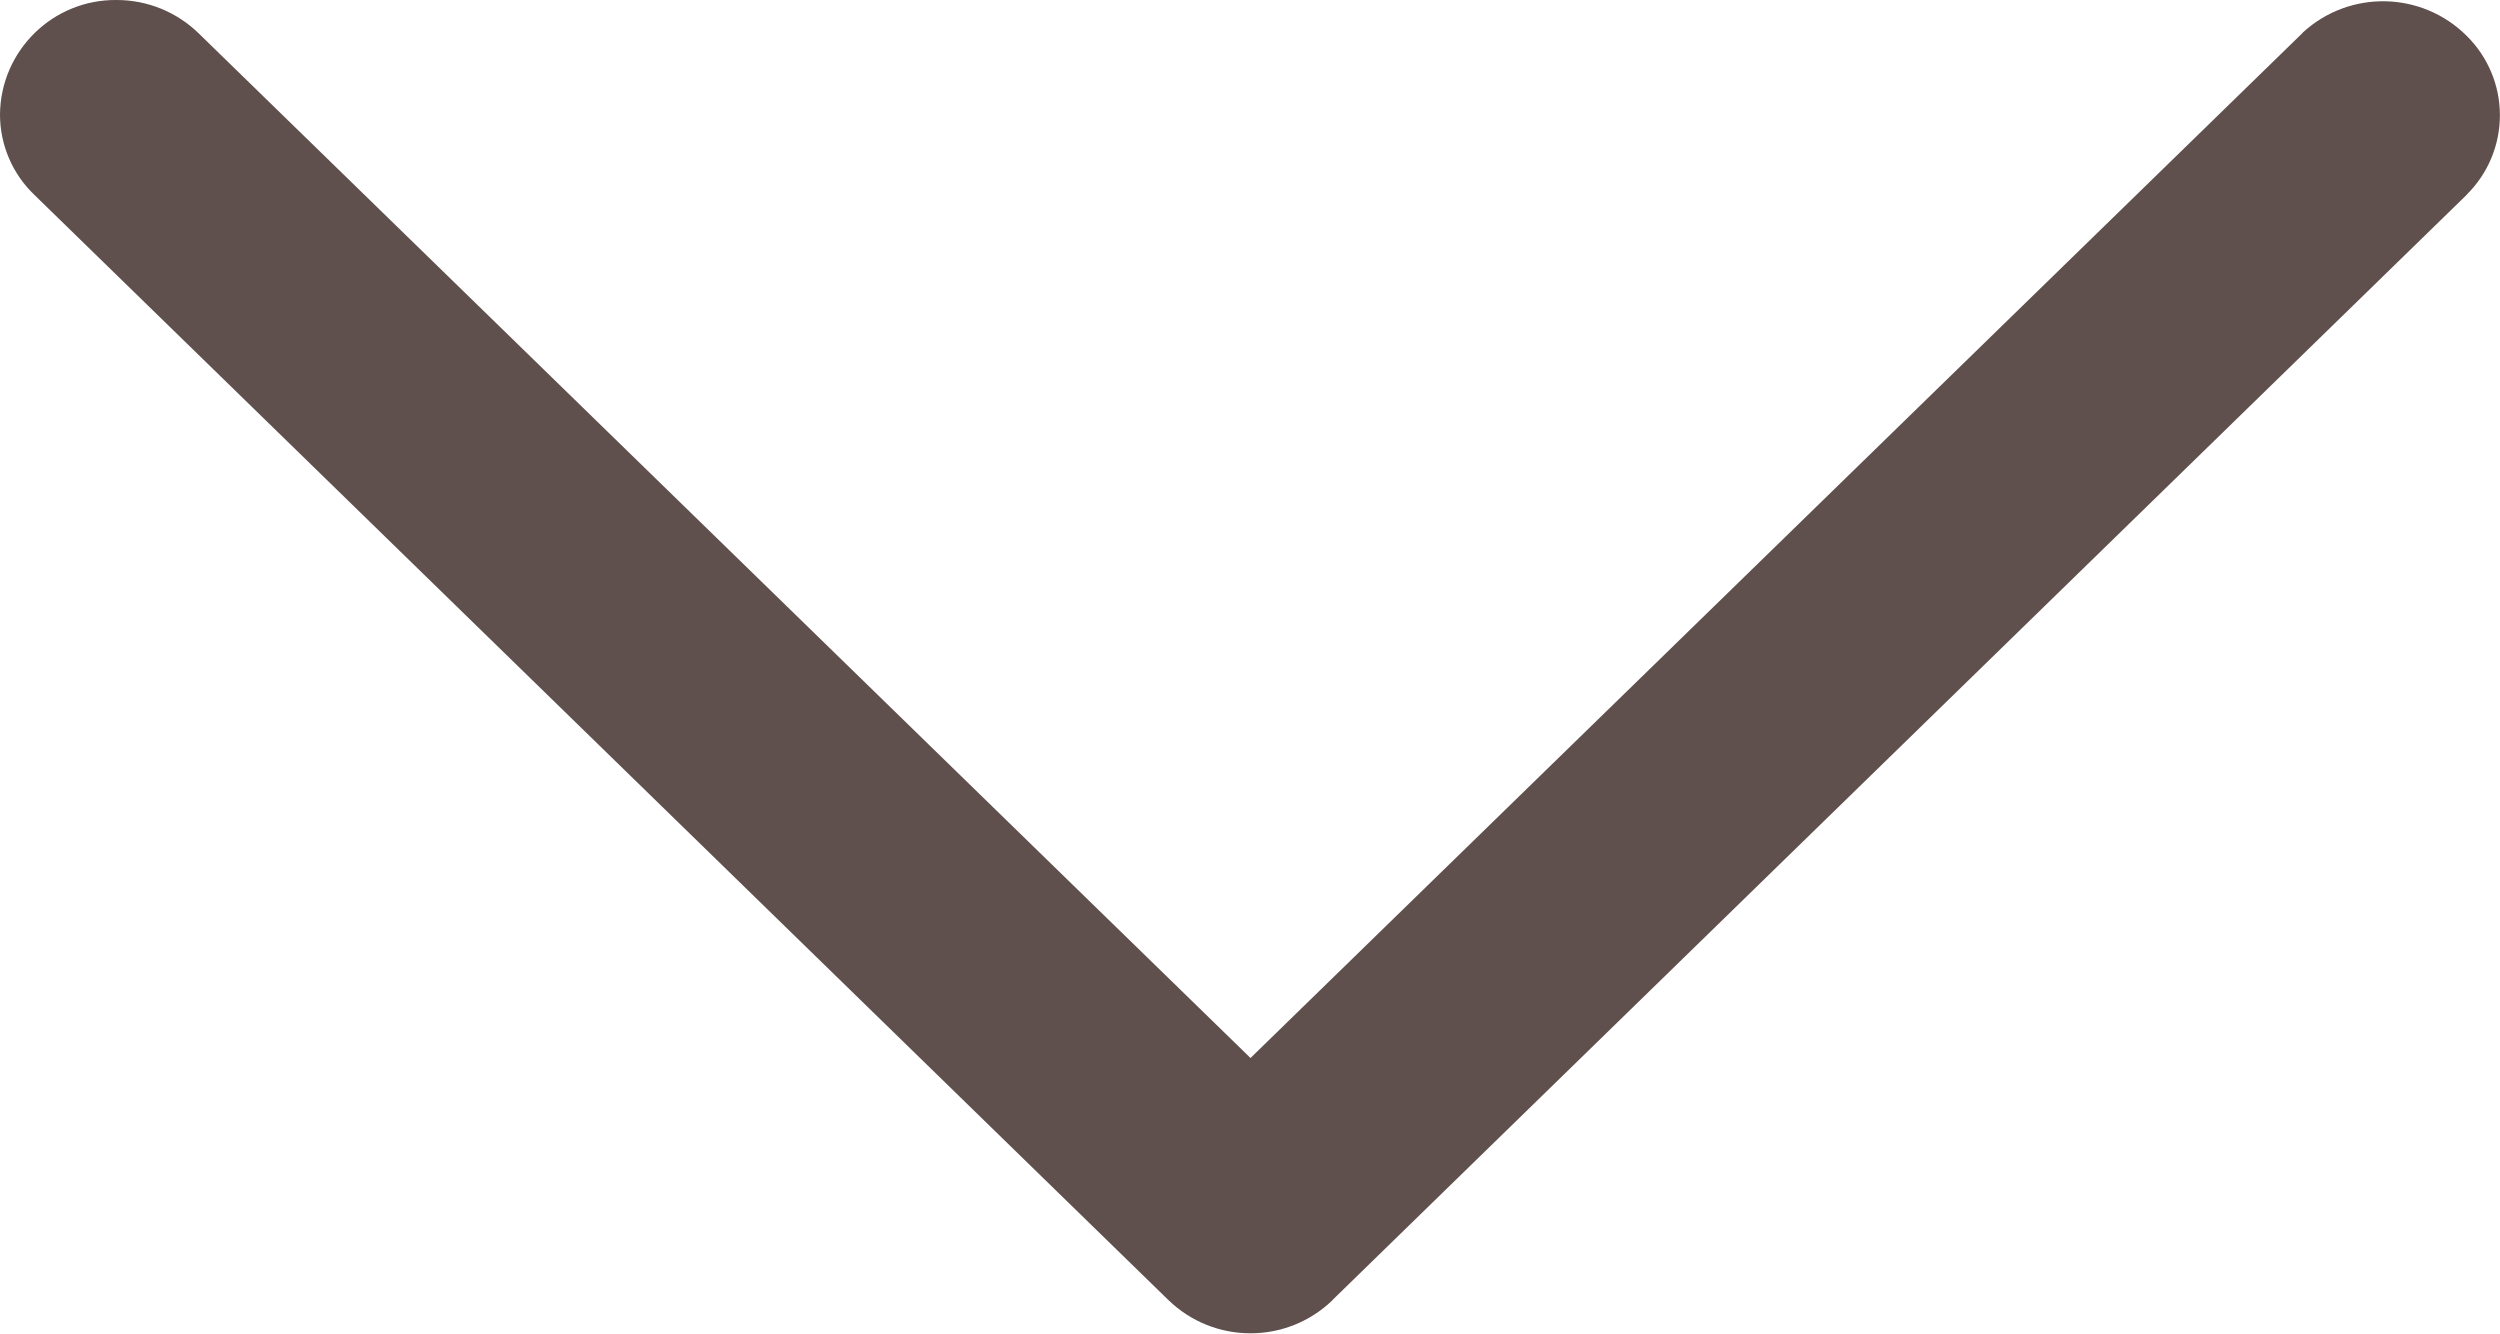
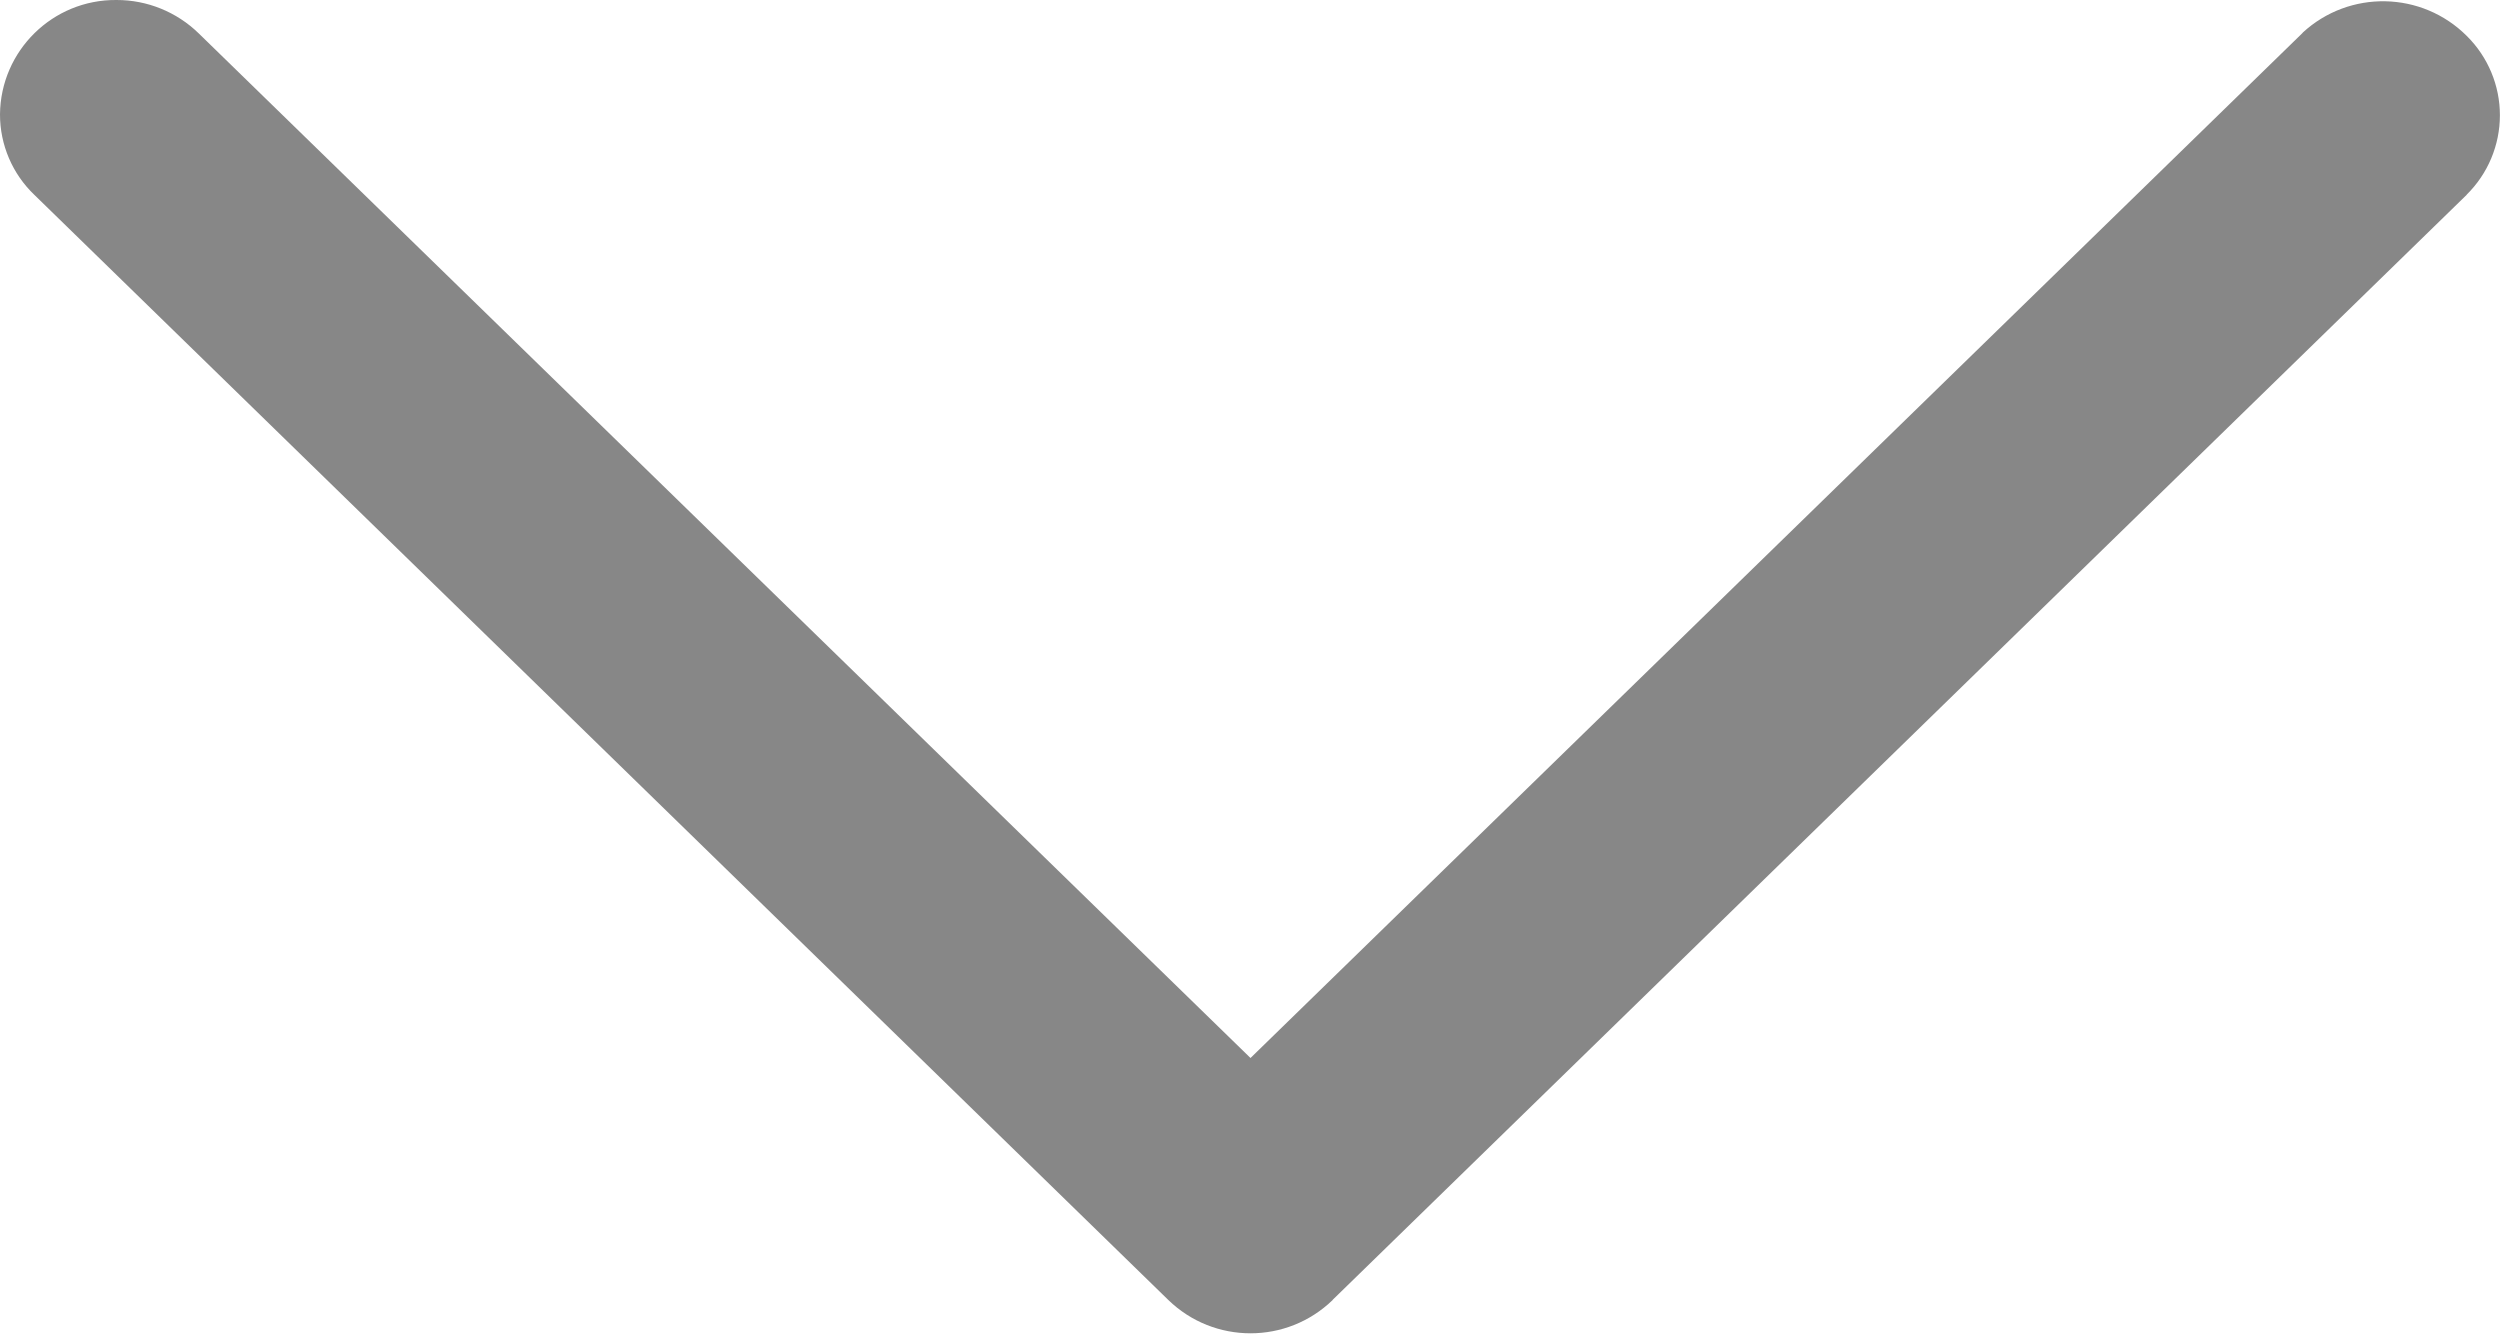
- <svg xmlns="http://www.w3.org/2000/svg" width="15" height="8" viewBox="0 0 15 8" fill="none">
-   <path d="M13.816.197 13.813.2l-6.31 6.148L1.192.2A.705.705 0 0 0 .699 0 .693.693 0 0 0 0 .686a.667.667 0 0 0 .207.484L7.01 7.8a.708.708 0 0 0 .986 0v-.001l6.804-6.63v-.001a.669.669 0 0 0 .001-.952.711.711 0 0 0-.985-.02z" fill="#5f504d" />
+ <svg xmlns="http://www.w3.org/2000/svg" width="15" height="8" fill="none">
+   <path d="M13.816.197L13.813.2l-6.31 6.148L1.192.2A.705.705 0 00.699 0 .693.693 0 000 .686a.667.667 0 00.207.484L7.01 7.8a.708.708 0 00.986 0v-.001l6.804-6.63v-.001a.669.669 0 00.001-.952.711.711 0 00-.985-.02z" fill="#878787" />
</svg>
